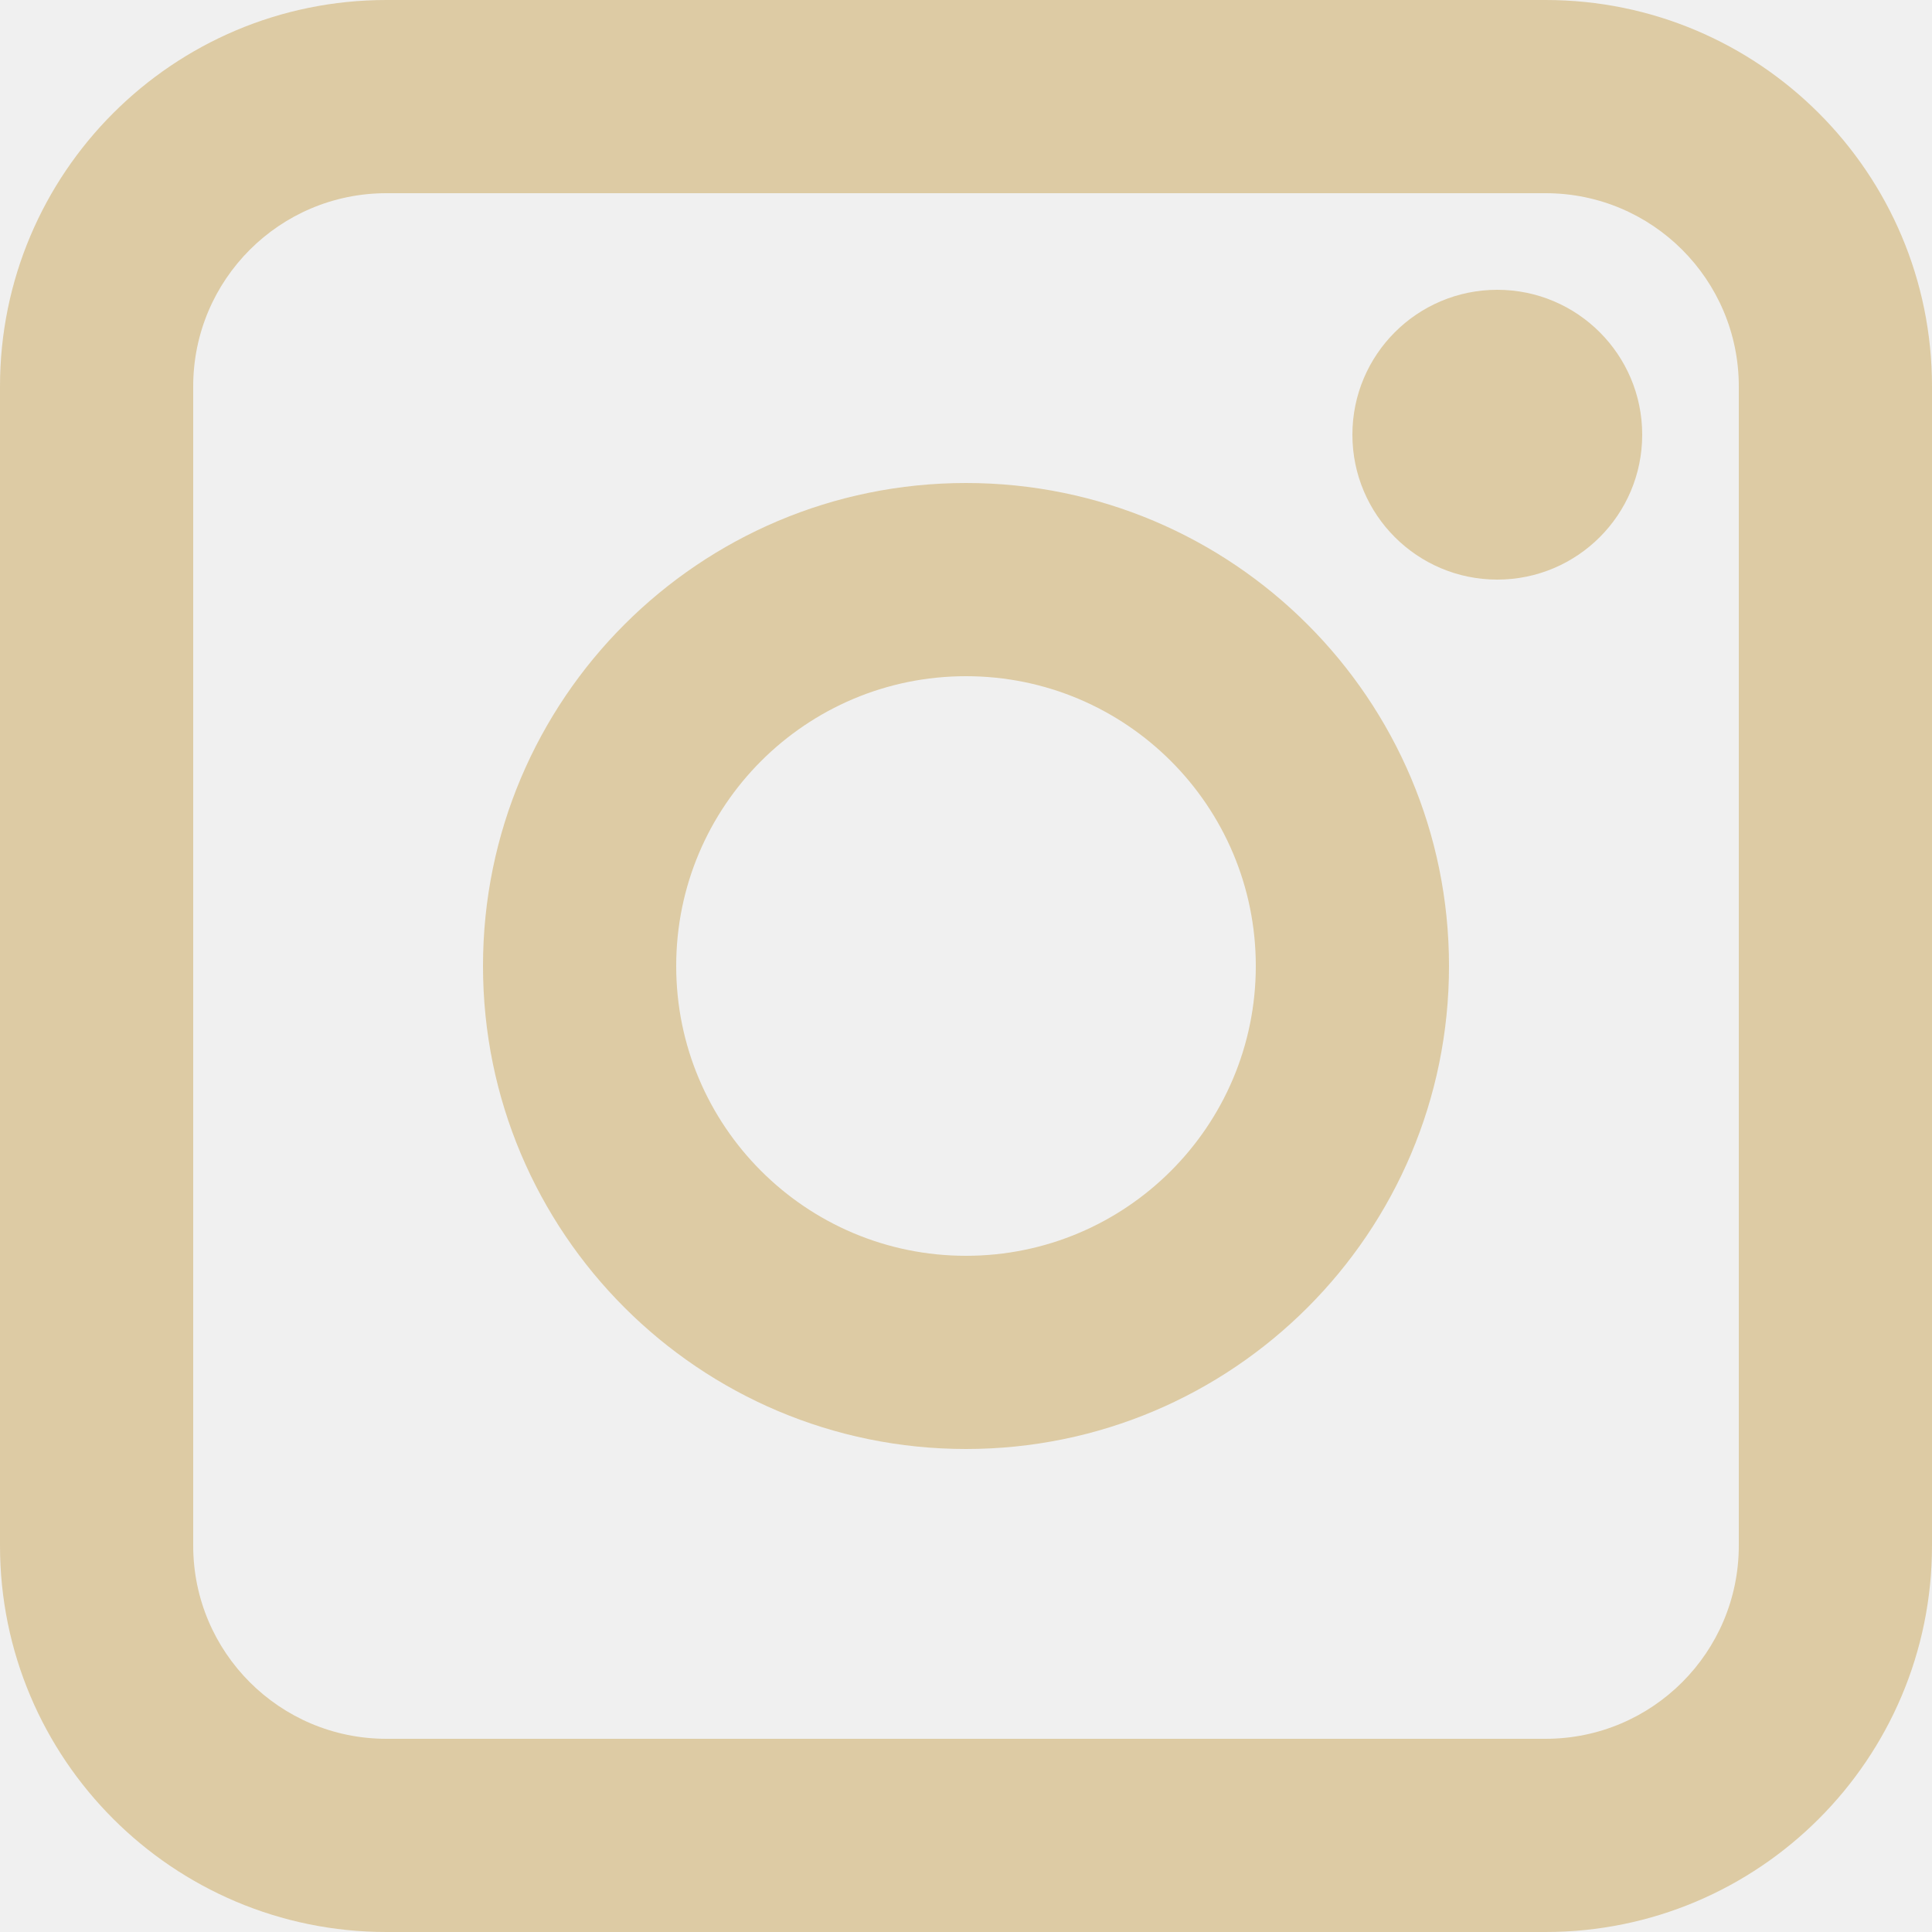
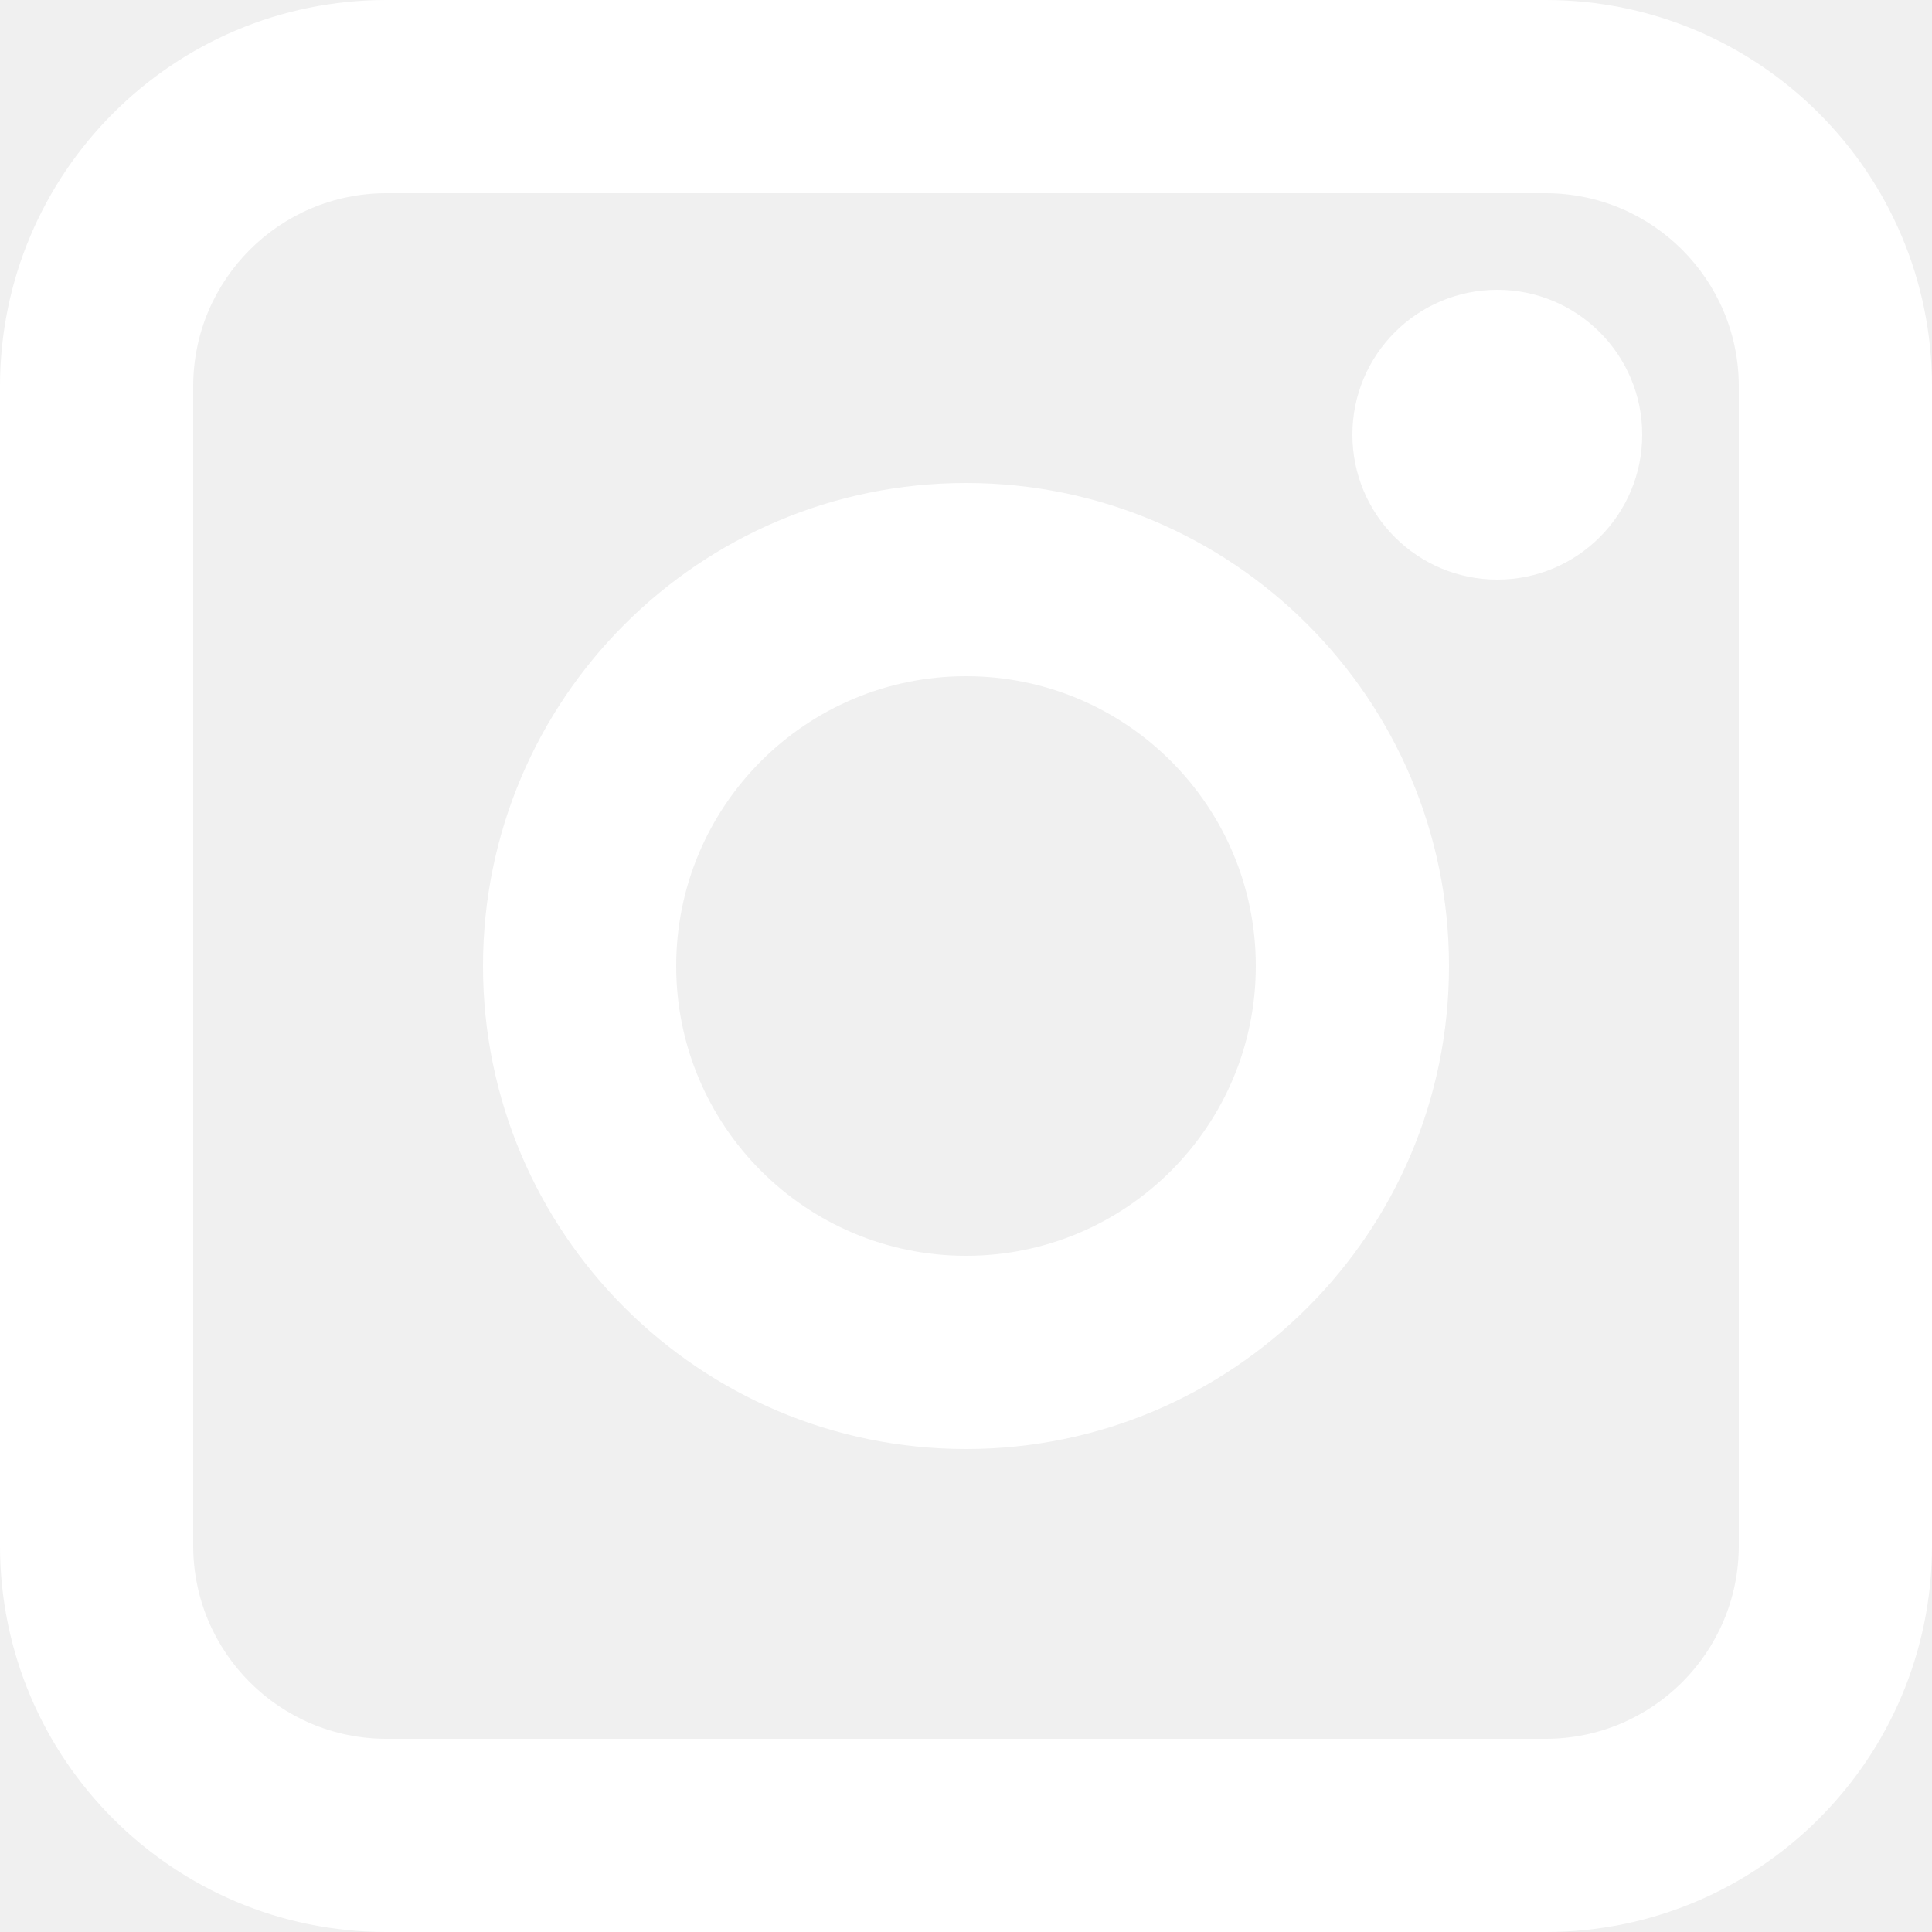
<svg xmlns="http://www.w3.org/2000/svg" width="24" height="24" viewBox="0 0 24 24">
-   <path fill="#DDCBA4" fill-rule="evenodd" d="M0 4.8A4.8 4.8 0 0 1 4.8 0h14.4A4.8 4.8 0 0 1 24 4.8v14.4a4.8 4.8 0 0 1-4.8 4.8H4.8A4.8 4.8 0 0 1 0 19.2V4.8zm4.8-2.4a2.4 2.4 0 0 0-2.4 2.4v14.4a2.4 2.4 0 0 0 2.4 2.4h14.4a2.4 2.4 0 0 0 2.4-2.4V4.8a2.4 2.4 0 0 0-2.4-2.4H4.8zm7.2 6a3.6 3.6 0 1 0 0 7.2 3.6 3.6 0 0 0 0-7.2zM6 12a6 6 0 1 1 12 0 6 6 0 0 1-12 0zm12.6-4.8a1.8 1.8 0 1 0 0-3.6 1.8 1.8 0 0 0 0 3.6z" />
+   <path fill="#ffffff" fill-rule="evenodd" d="M0 4.8A4.8 4.8 0 0 1 4.8 0h14.4A4.8 4.8 0 0 1 24 4.8v14.4a4.8 4.8 0 0 1-4.8 4.8H4.8A4.8 4.8 0 0 1 0 19.2V4.8zm4.8-2.4a2.4 2.4 0 0 0-2.4 2.4v14.4a2.4 2.4 0 0 0 2.4 2.4h14.4a2.4 2.4 0 0 0 2.4-2.4V4.8a2.4 2.4 0 0 0-2.4-2.4H4.8zm7.2 6a3.6 3.6 0 1 0 0 7.2 3.6 3.6 0 0 0 0-7.2zM6 12a6 6 0 1 1 12 0 6 6 0 0 1-12 0zm12.6-4.8a1.8 1.8 0 1 0 0-3.6 1.8 1.8 0 0 0 0 3.6z" />
</svg>
